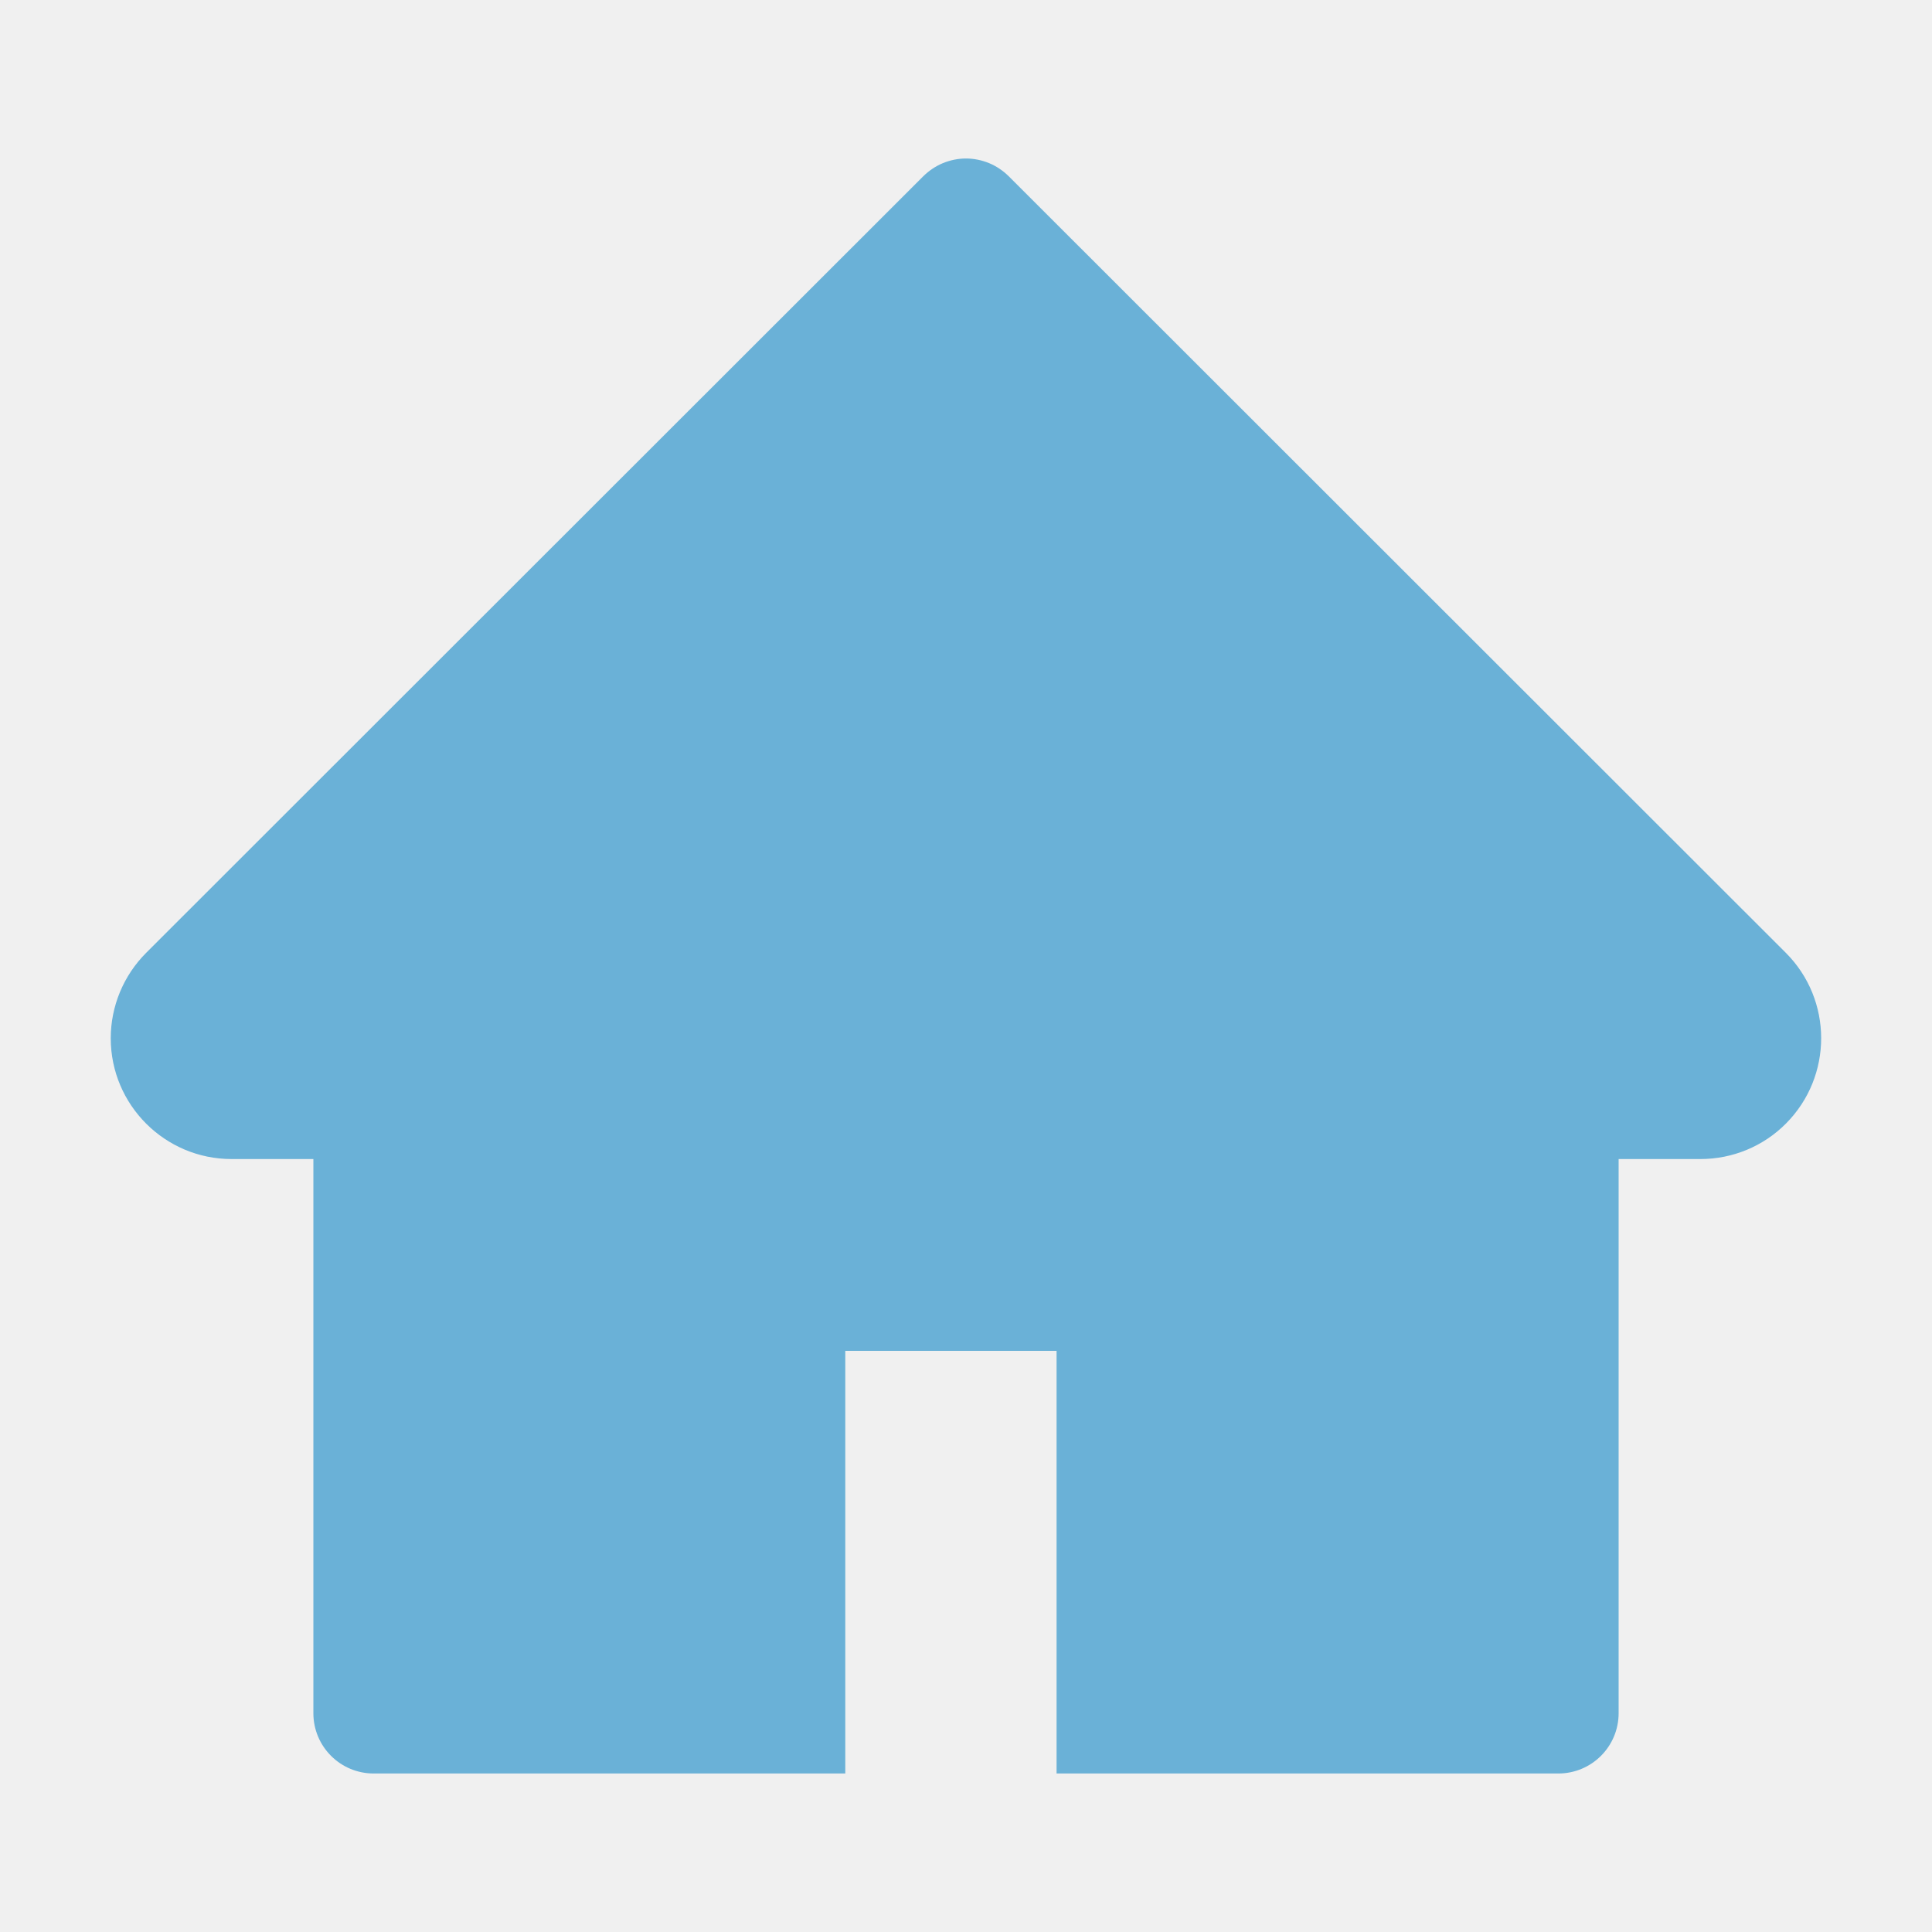
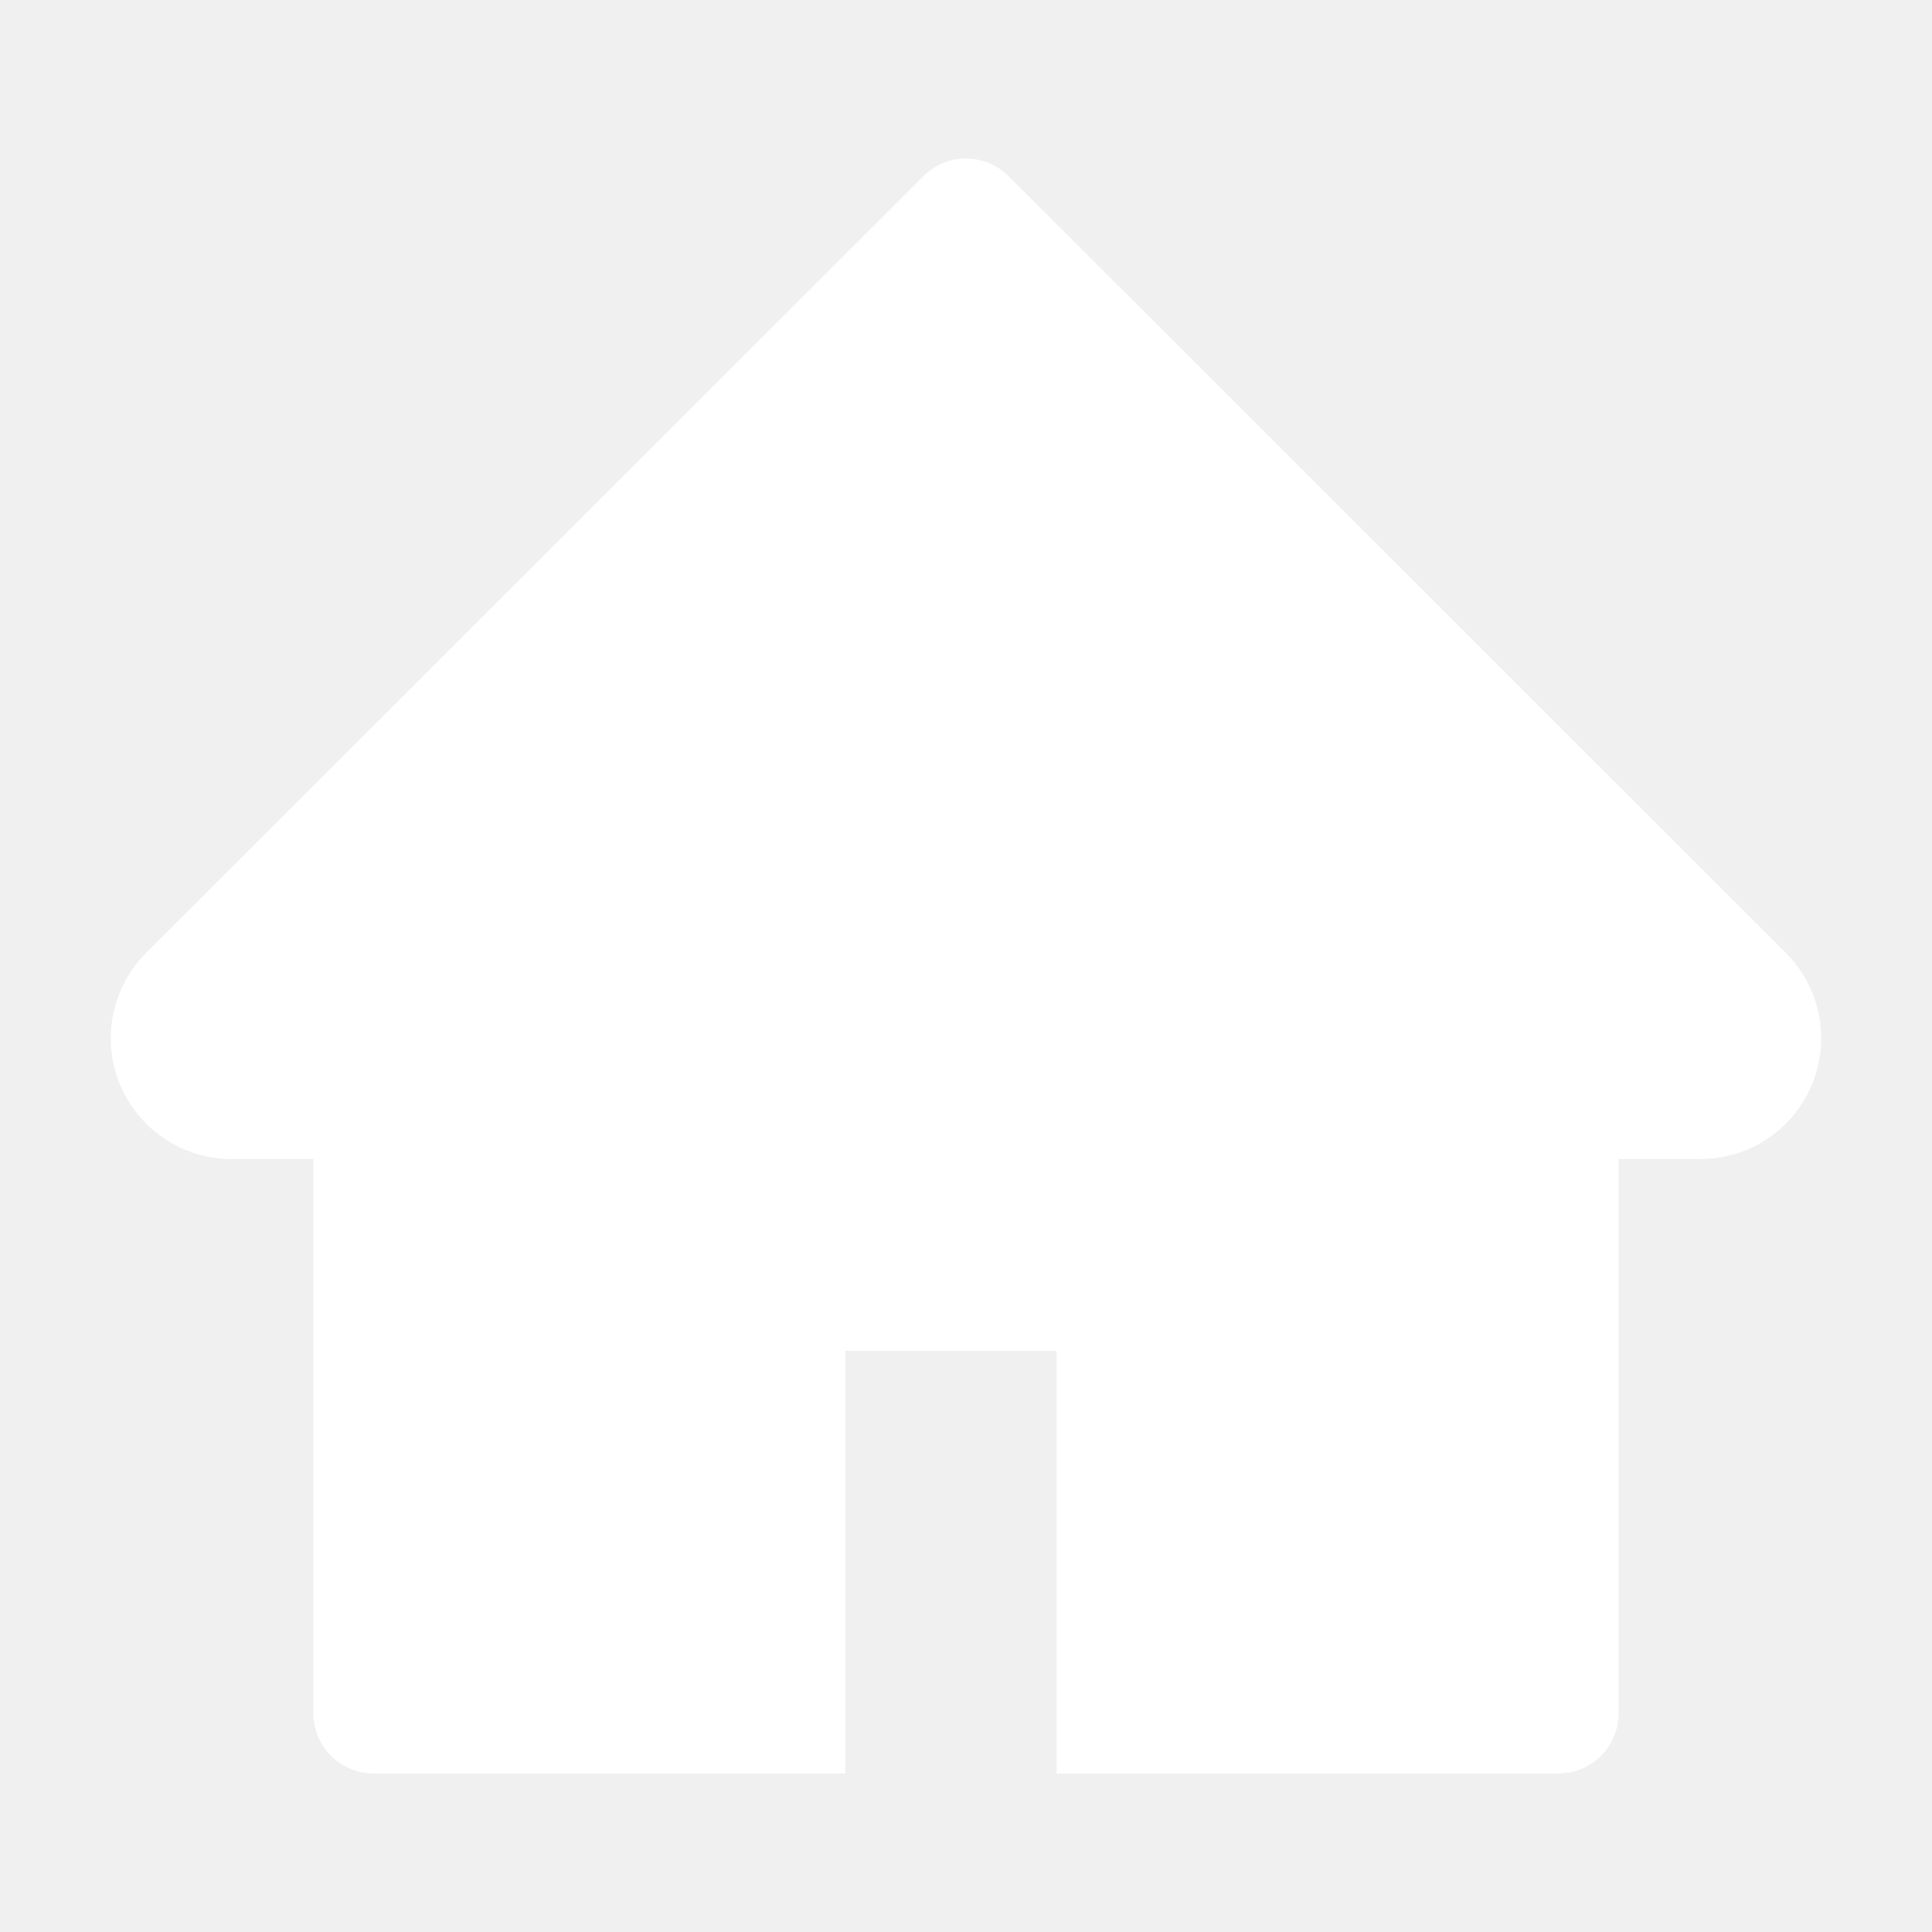
<svg xmlns="http://www.w3.org/2000/svg" width="25" height="25" viewBox="0 0 25 25" fill="none">
-   <path d="M23.108 12.329L13.052 2.28C12.979 2.208 12.893 2.15 12.799 2.111C12.704 2.072 12.602 2.051 12.5 2.051C12.398 2.051 12.296 2.072 12.201 2.111C12.107 2.15 12.021 2.208 11.948 2.28L1.892 12.329C1.599 12.622 1.433 13.02 1.433 13.435C1.433 14.297 2.134 14.998 2.996 14.998H4.055V22.168C4.055 22.6 4.404 22.949 4.836 22.949H10.938V17.48H13.672V22.949H20.164C20.596 22.949 20.945 22.6 20.945 22.168V14.998H22.004C22.419 14.998 22.817 14.834 23.11 14.539C23.718 13.928 23.718 12.939 23.108 12.329Z" fill="#6AB1D7" />
+   <path d="M23.108 12.329L13.052 2.28C12.979 2.208 12.893 2.15 12.799 2.111C12.704 2.072 12.602 2.051 12.5 2.051C12.398 2.051 12.296 2.072 12.201 2.111C12.107 2.15 12.021 2.208 11.948 2.28L1.892 12.329C1.599 12.622 1.433 13.02 1.433 13.435C1.433 14.297 2.134 14.998 2.996 14.998H4.055V22.168C4.055 22.6 4.404 22.949 4.836 22.949H10.938V17.48H13.672V22.949H20.164C20.596 22.949 20.945 22.6 20.945 22.168V14.998H22.004C22.419 14.998 22.817 14.834 23.11 14.539C23.718 13.928 23.718 12.939 23.108 12.329V12.329Z" fill="white" />
</svg>
